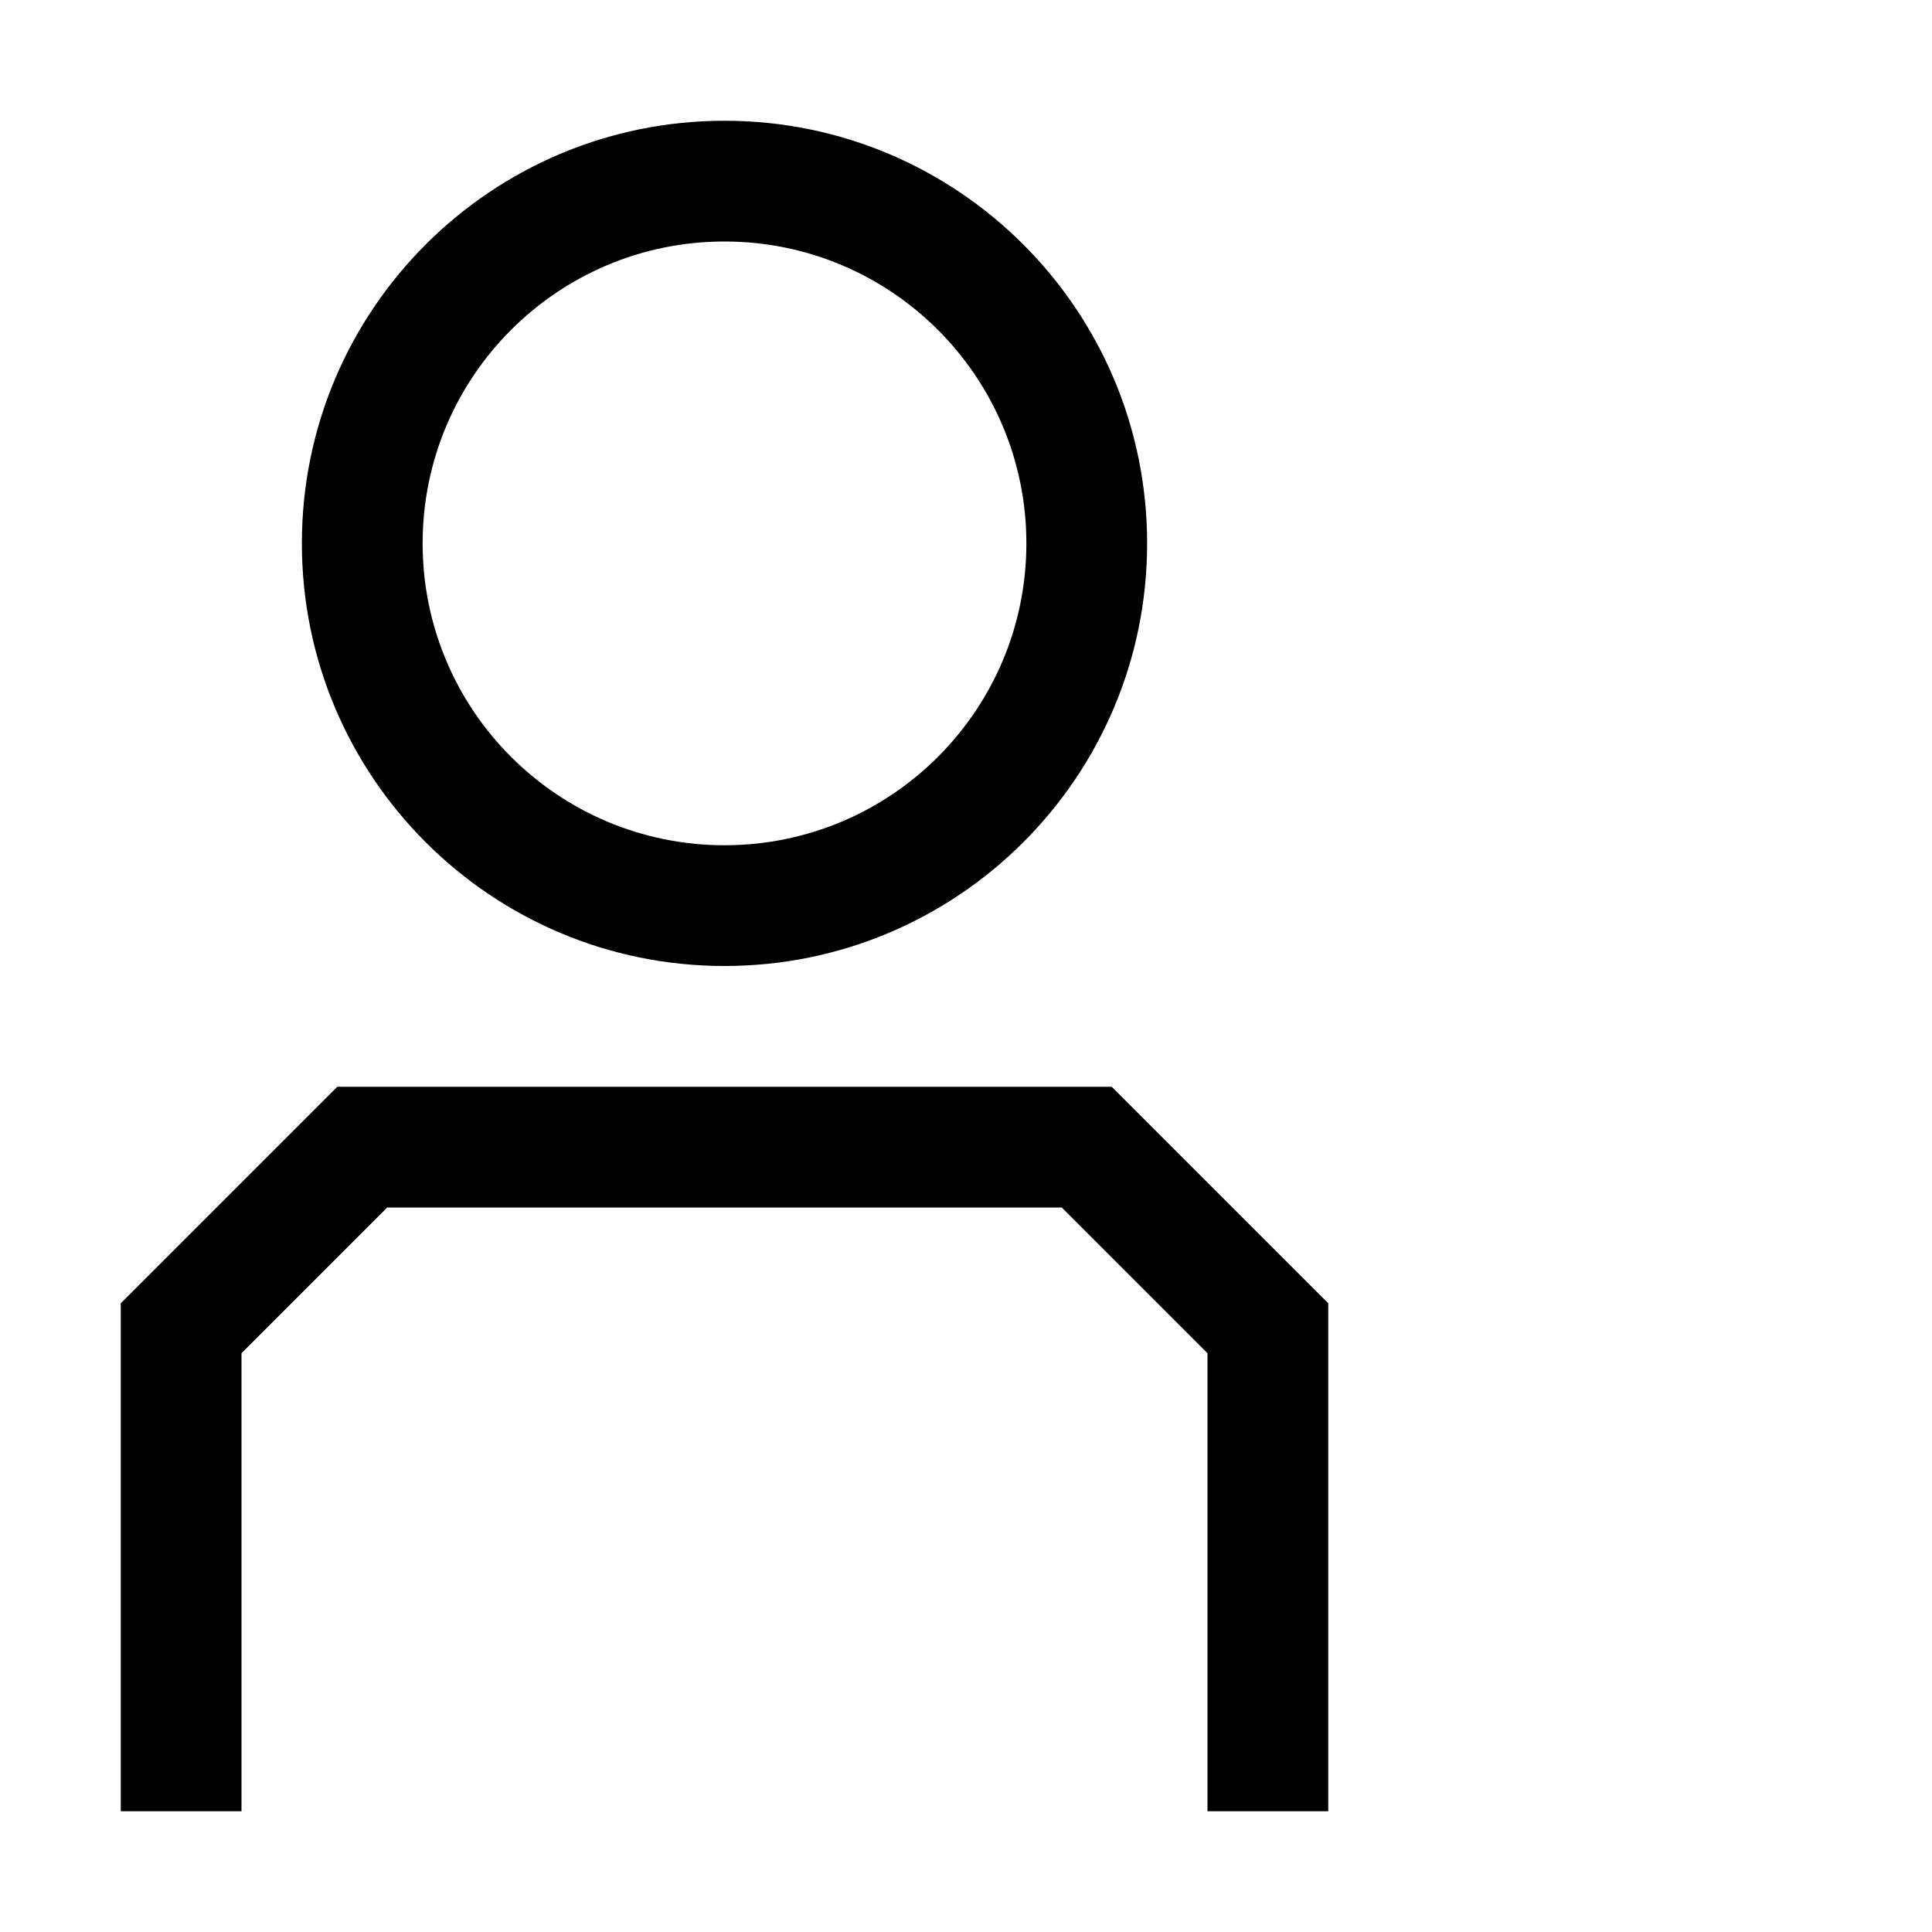
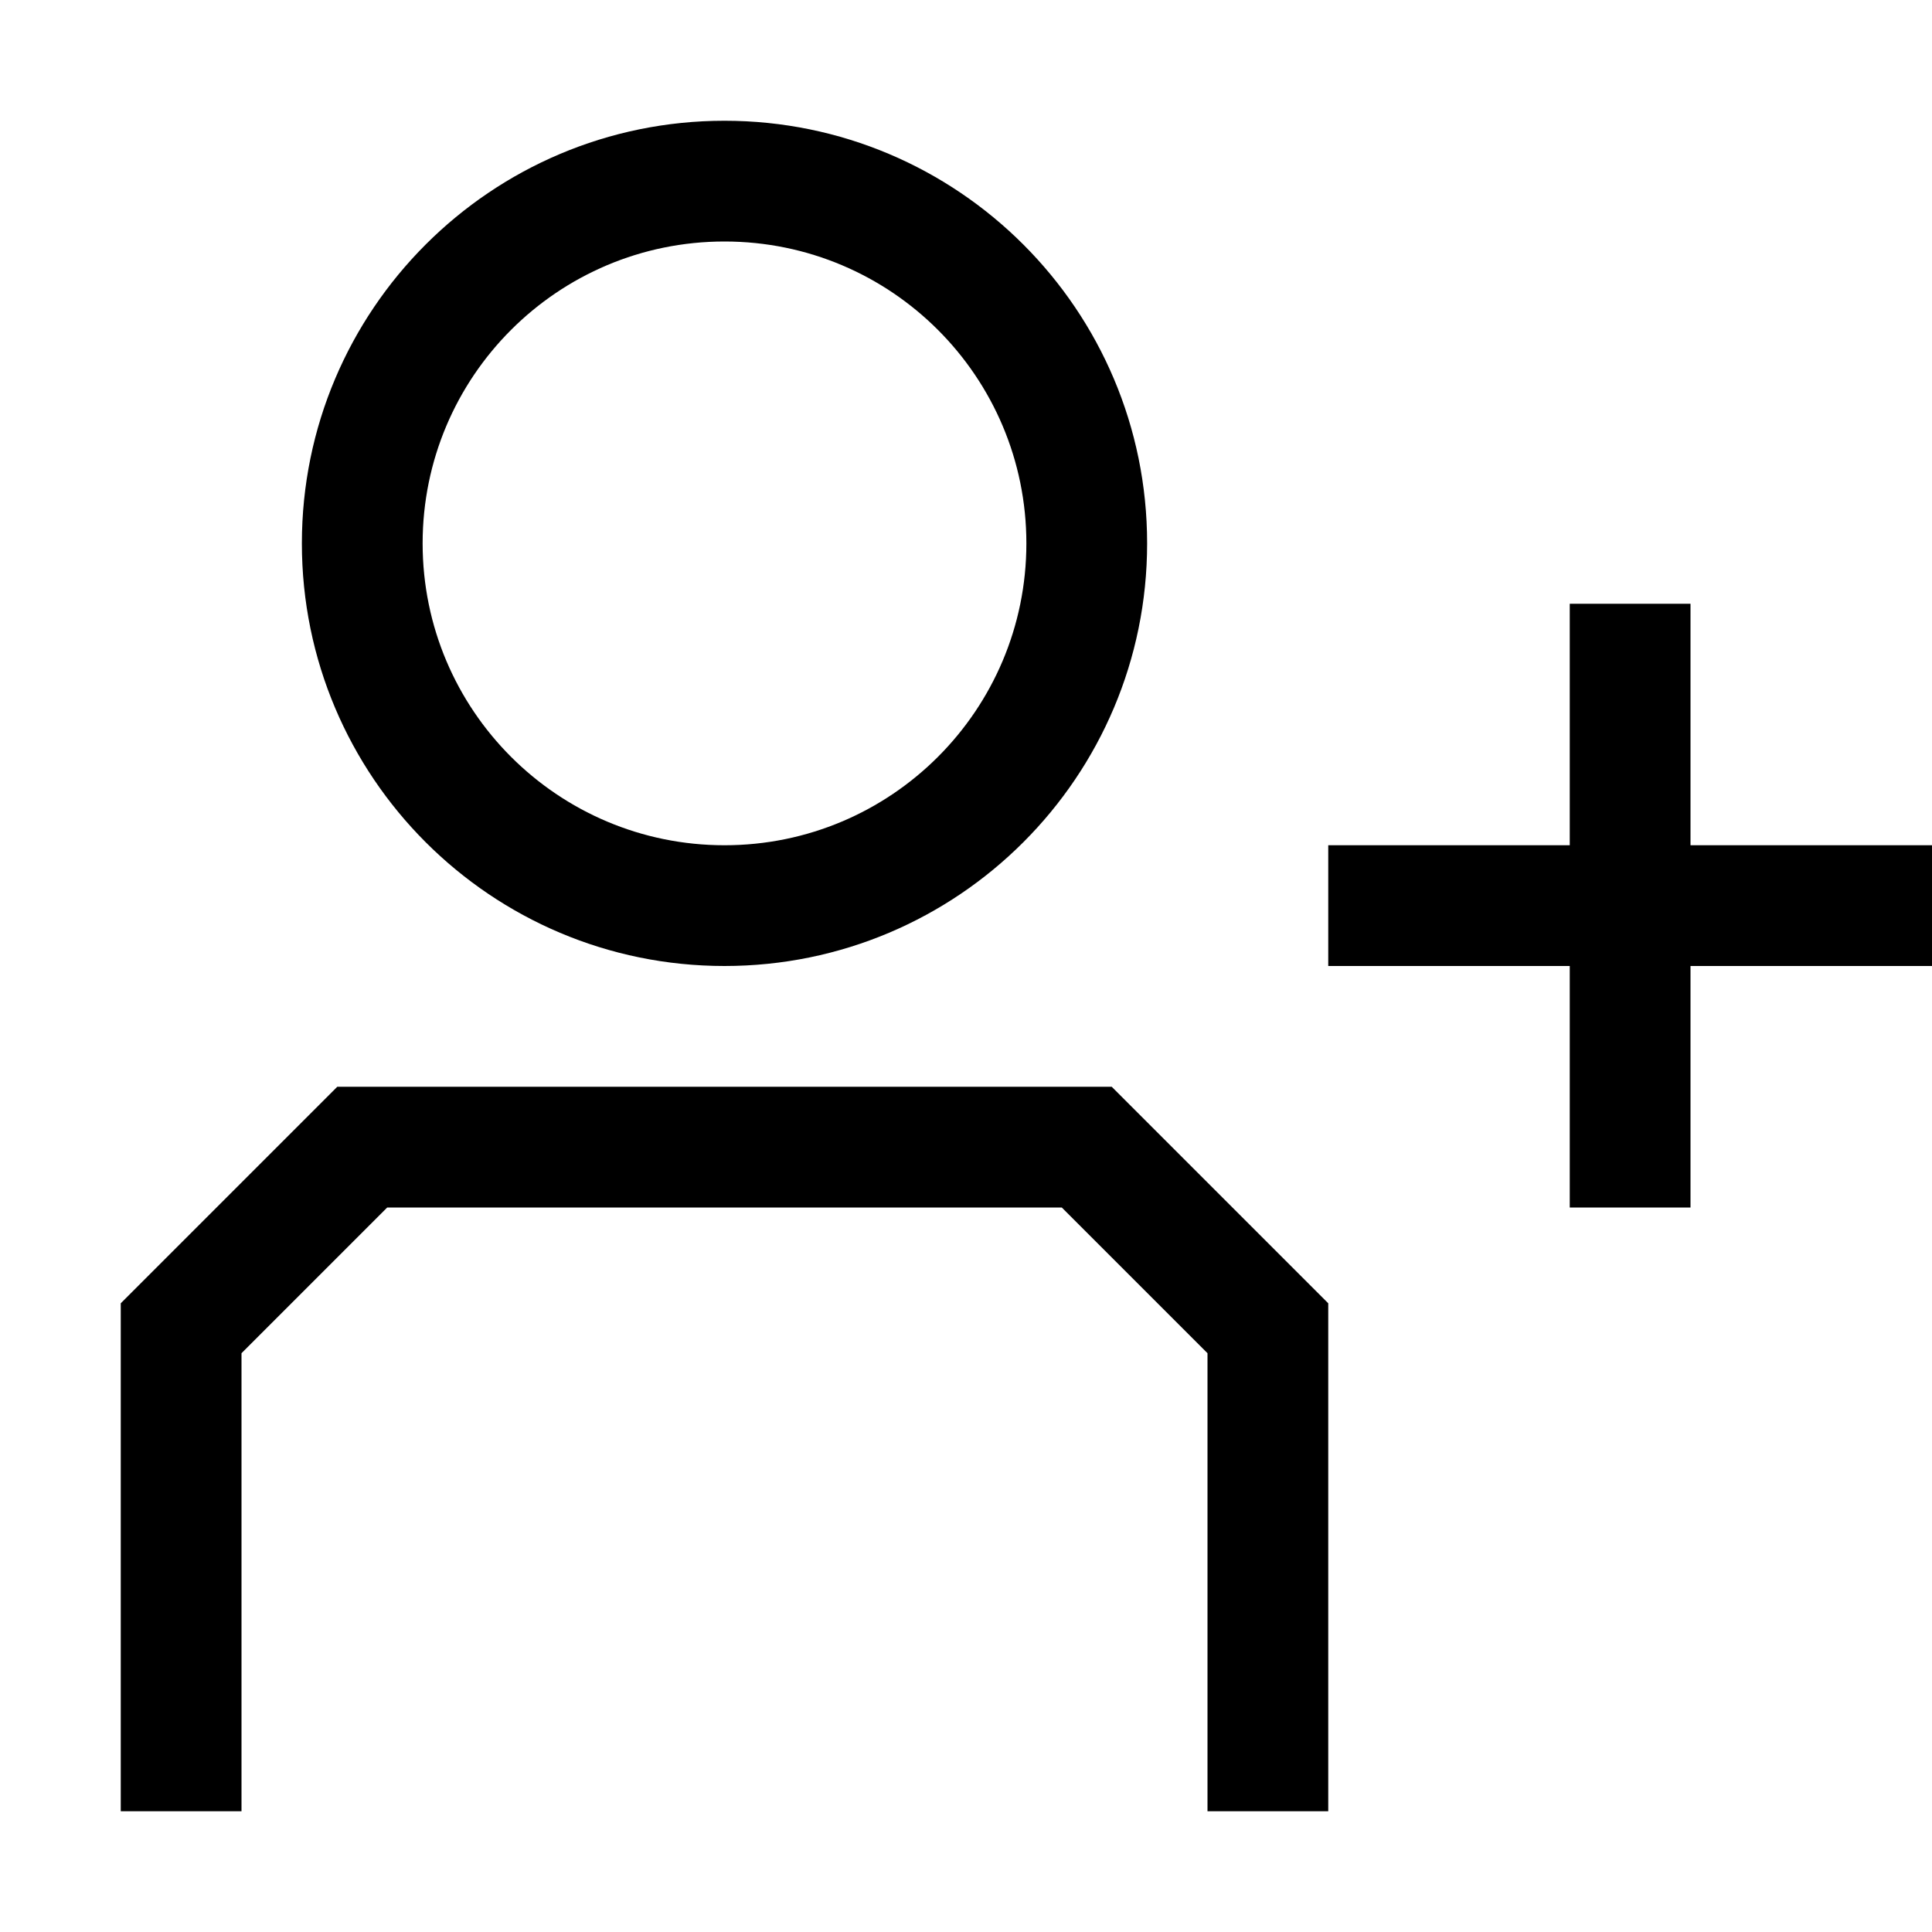
<svg xmlns="http://www.w3.org/2000/svg" viewBox="0 0 24 24">
-   <path d="M20.25 7.5V15M16.5 11.25H24" stroke-width="1.5" />
-   <path fill-rule="evenodd" d="M5.25 6.75a3.75 3.75 0 117.5 0 3.75 3.75 0 01-7.5 0zM9 1.5A5.25 5.25 0 109 12 5.25 5.25 0 009 1.5zm-4.5 12h-.31l-.22.22-2.25 2.25-.22.22v6.31H3v-5.69L4.81 15h8.38L15 16.81v5.69h1.5v-6.31l-.22-.22-2.25-2.25-.22-.22H4.5z" />
+   <path fill-rule="evenodd" d="M9 3a3.75 3.75 0 100 7.5A3.75 3.75 0 009 3zM3.75 6.75a5.25 5.25 0 1110.5 0 5.25 5.25 0 01-10.5 0zm.44 6.75H13.81l.22.22 2.25 2.25.22.22v6.31H15v-5.69L13.19 15H4.81L3 16.81v5.69H1.5v-6.31l.22-.22 2.25-2.25.22-.22zM21 15h-1.5v-3h-3v-1.5h3v-3H21v3h3V12h-3v3z" />
</svg>
